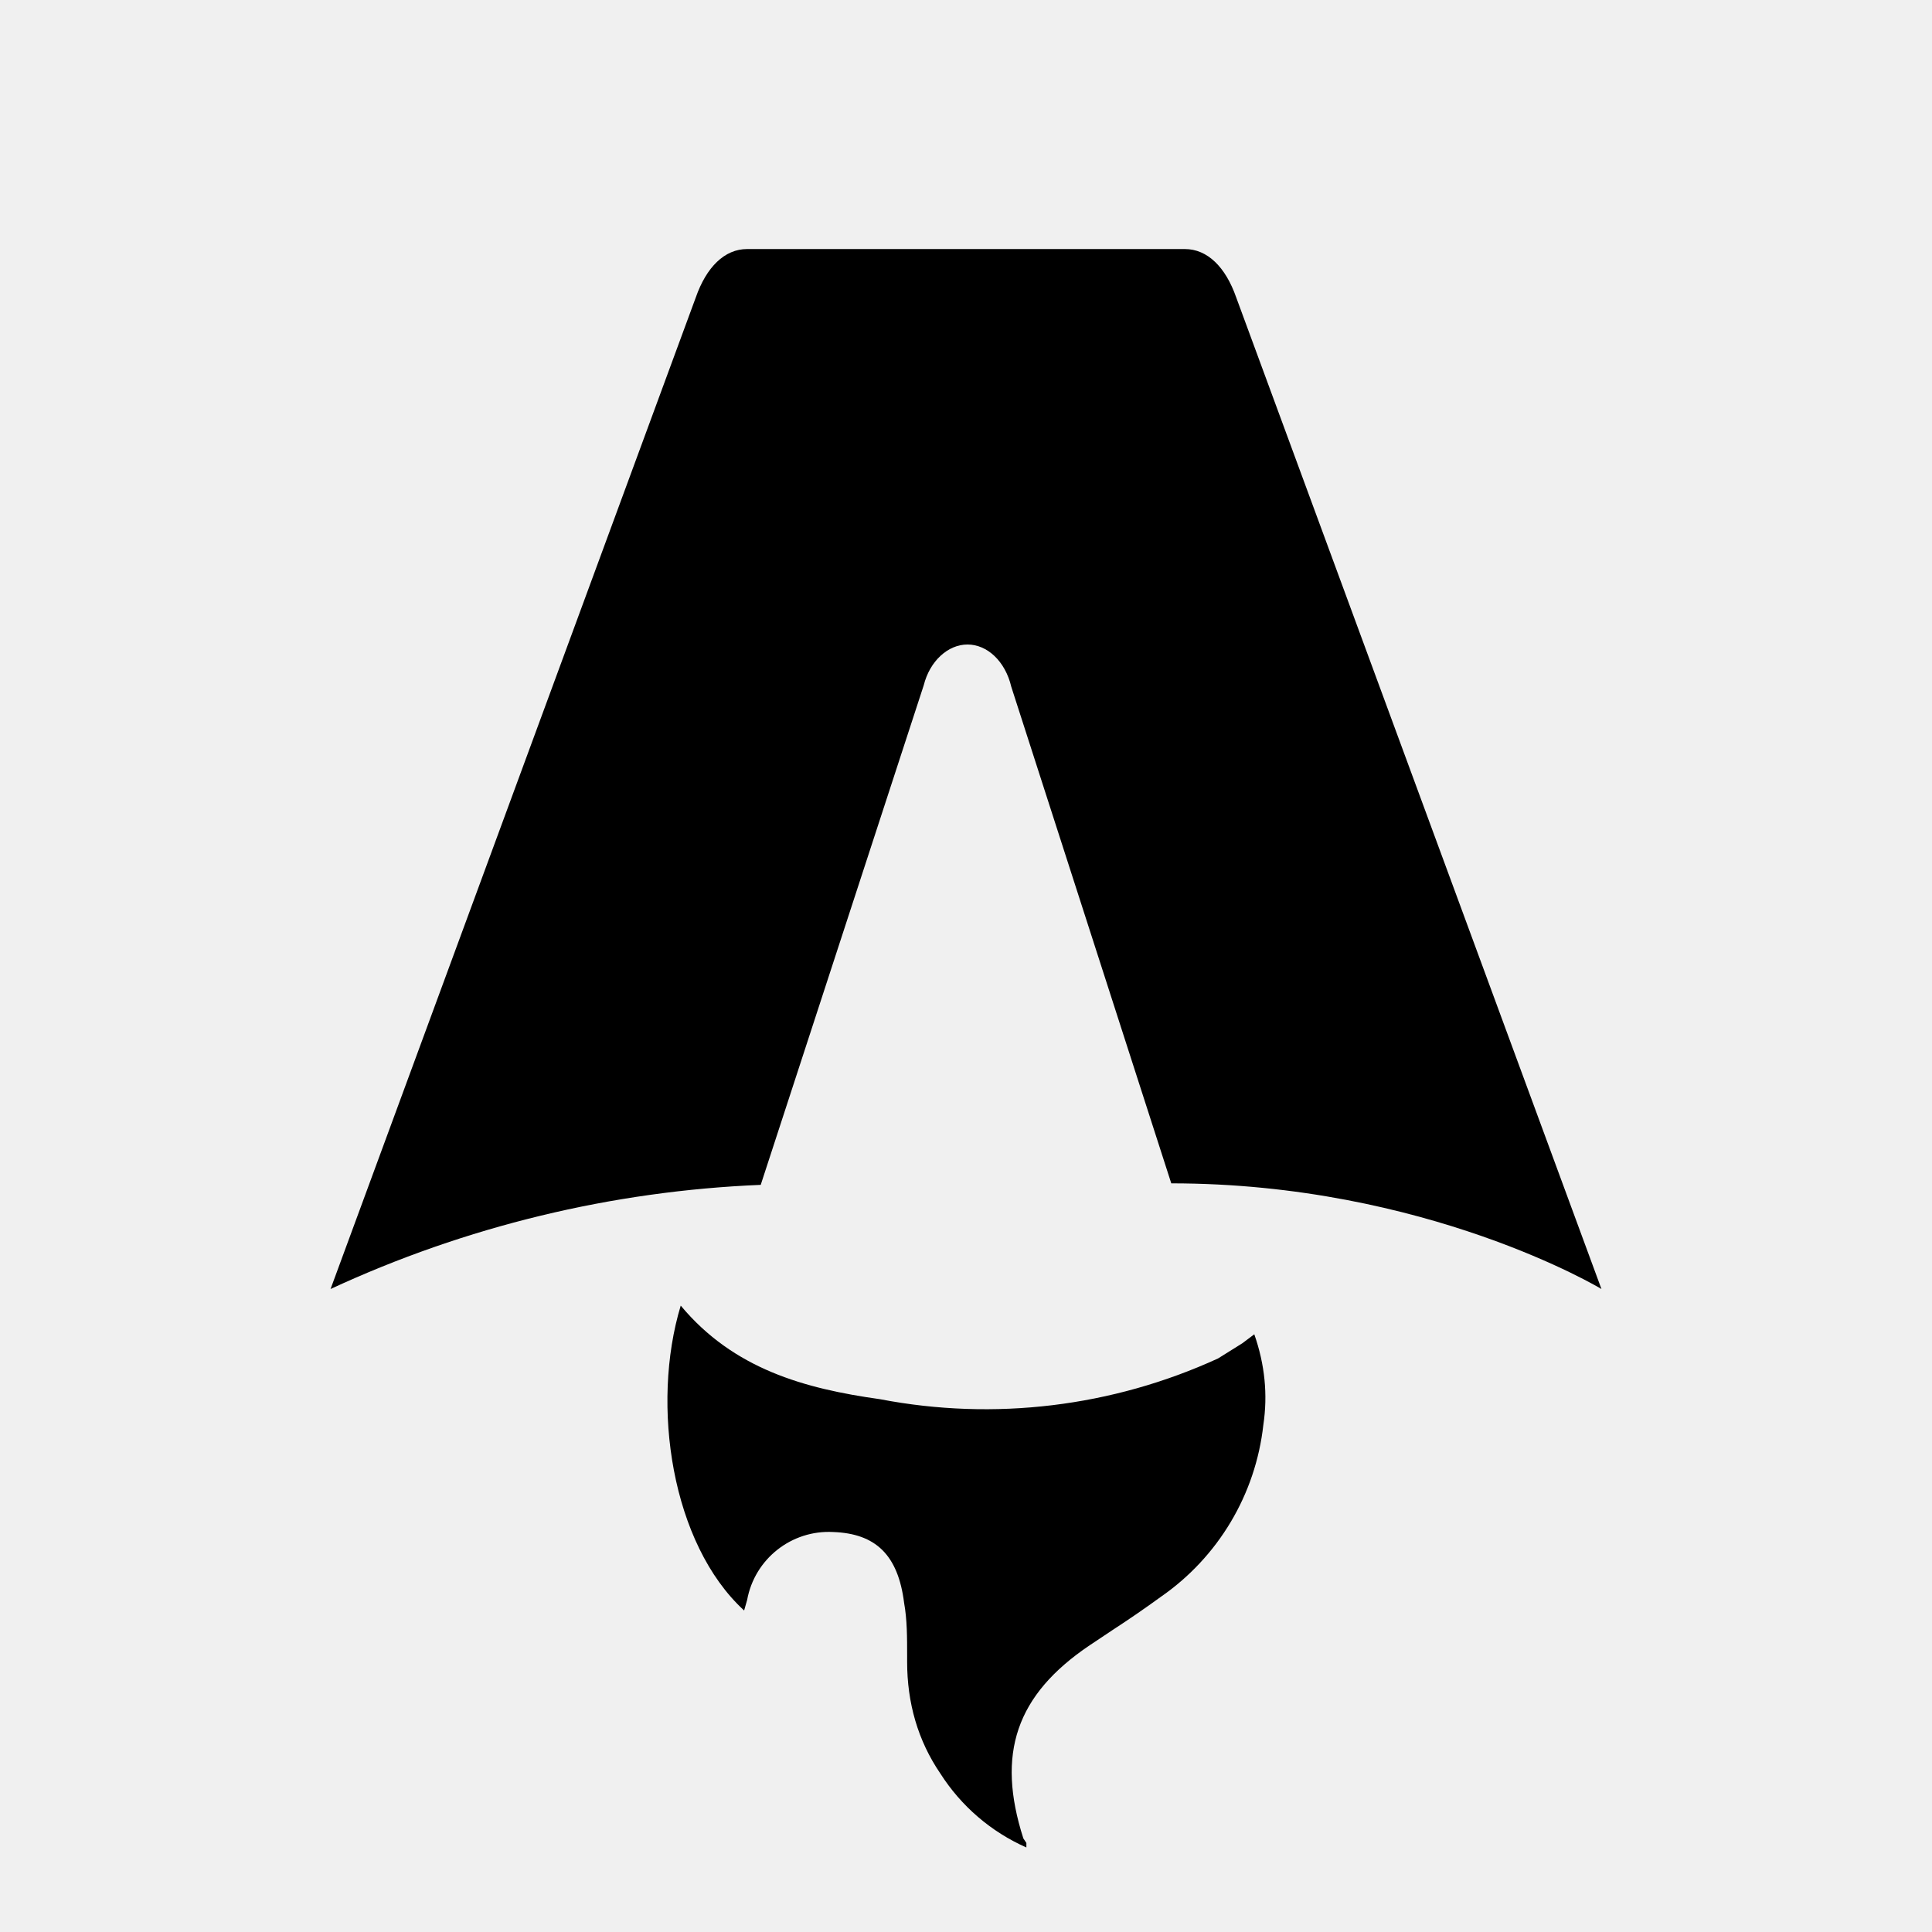
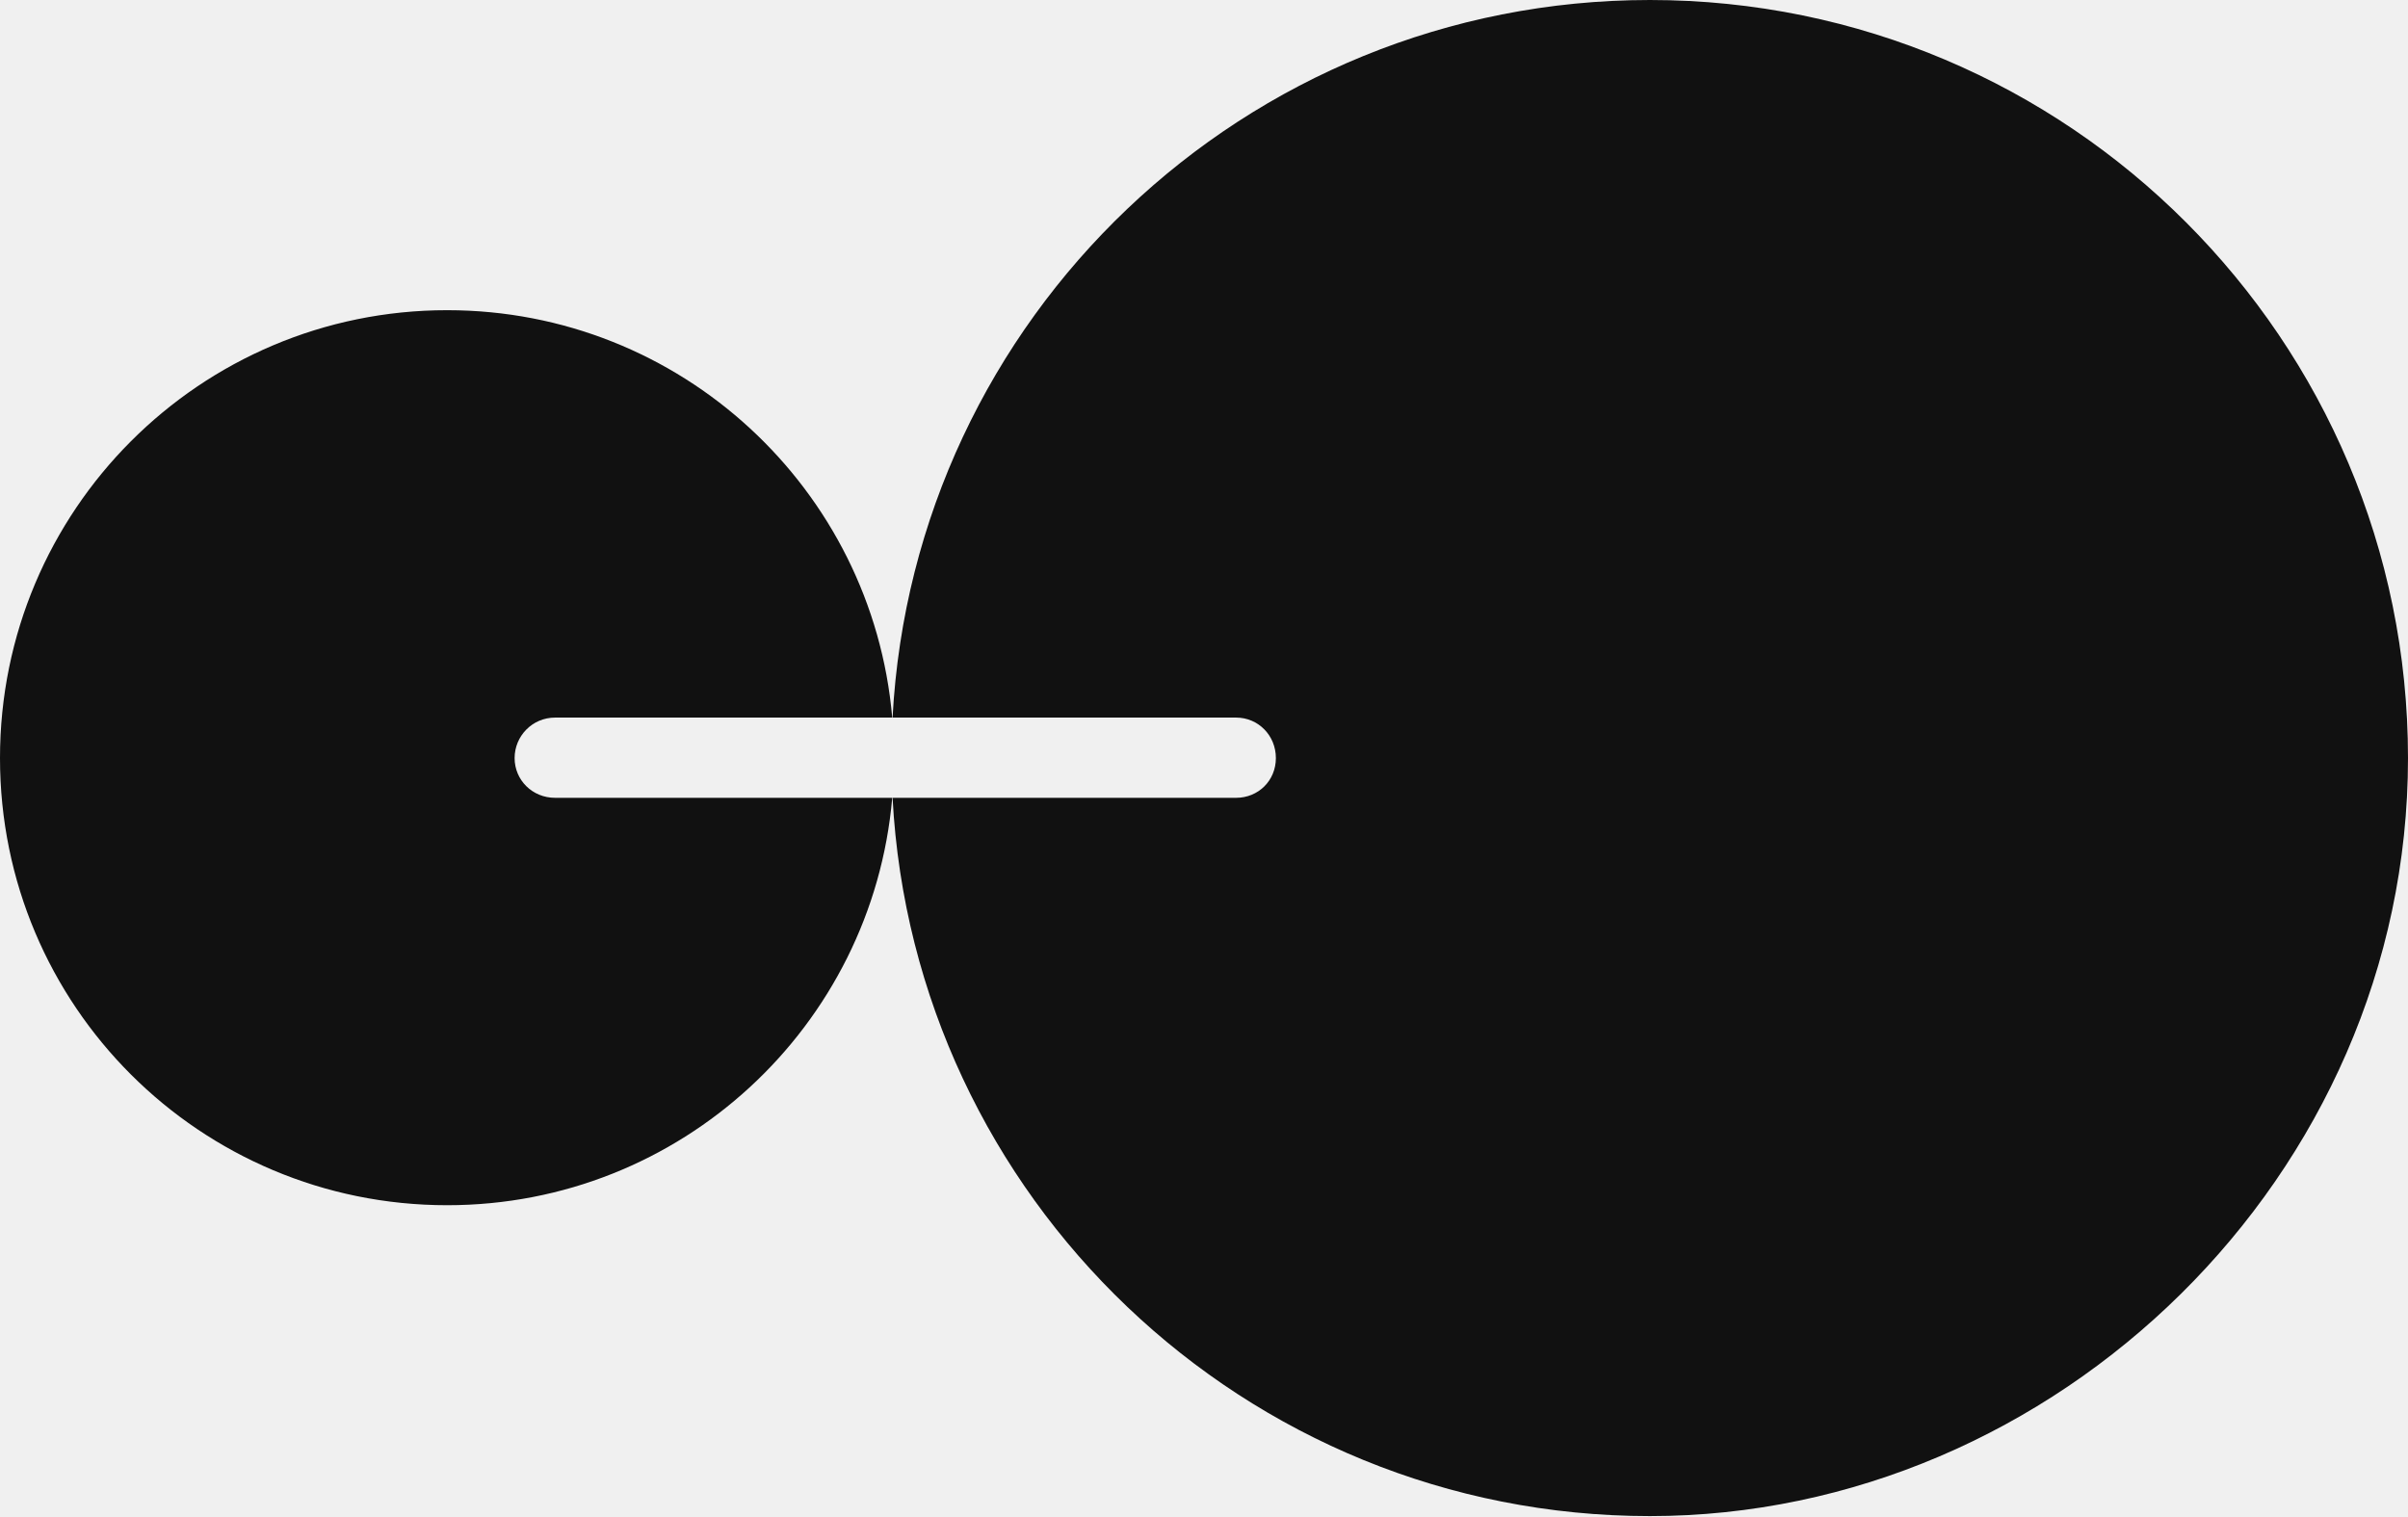
- <svg xmlns="http://www.w3.org/2000/svg" fill="none" viewBox="0 0 128 128">
-   <path d="M50.4 78.5a75.1 75.1 0 0 0-28.5 6.9l24.2-65.7c.7-2 1.9-3.2 3.4-3.2h29c1.5 0 2.7 1.2 3.4 3.2l24.2 65.7s-11.6-7-28.5-7L67 45.5c-.4-1.7-1.6-2.8-2.9-2.8-1.3 0-2.5 1.1-2.9 2.7L50.4 78.5Zm-1.1 28.2Zm-4.2-20.2c-2 6.6-.6 15.8 4.2 20.2a17.5 17.5 0 0 1 .2-.7 5.5 5.5 0 0 1 5.7-4.5c2.8.1 4.3 1.5 4.7 4.7.2 1.1.2 2.3.2 3.5v.4c0 2.7.7 5.2 2.2 7.4a13 13 0 0 0 5.7 4.9v-.3l-.2-.3c-1.8-5.6-.5-9.5 4.4-12.8l1.5-1a73 73 0 0 0 3.2-2.2 16 16 0 0 0 6.8-11.4c.3-2 .1-4-.6-6l-.8.6-1.6 1a37 37 0 0 1-22.4 2.7c-5-.7-9.7-2-13.2-6.2Z" />
+ <svg xmlns="http://www.w3.org/2000/svg" viewBox="0 0 2369.43 1491.85">
  <style>
-         path { fill: #000; }
-         @media (prefers-color-scheme: dark) {
-             path { fill: #FFF; }
-         }
-     </style>
+     path { fill: #111111; }
+     @media (prefers-color-scheme: dark) {
+       path { fill: #FFFFFF; }
+     }
+   </style>
+   <path d="M1623.49,0c-398.8,0-724.27,312.9-745.22,706.11h338.05c21.65,0,39.12,17.46,39.12,39.83s-17.46,39.12-39.12,39.12h-338.05c20.96,393.21,346.42,706.79,745.22,706.79s745.94-334.55,745.94-745.91S2035.57,0,1623.49,0Z" />
+   <path d="M546.18,706.11h331.76c-19.56-224.88-208.15-400.88-437.92-400.88C196.96,305.22,0,502.17,0,745.94s196.96,440,440.02,440c229.77,0,418.36-176.01,437.92-400.88h-331.76c-22.35,0-39.81-17.46-39.81-39.12s17.46-39.83,39.81-39.83Z" />
</svg>
